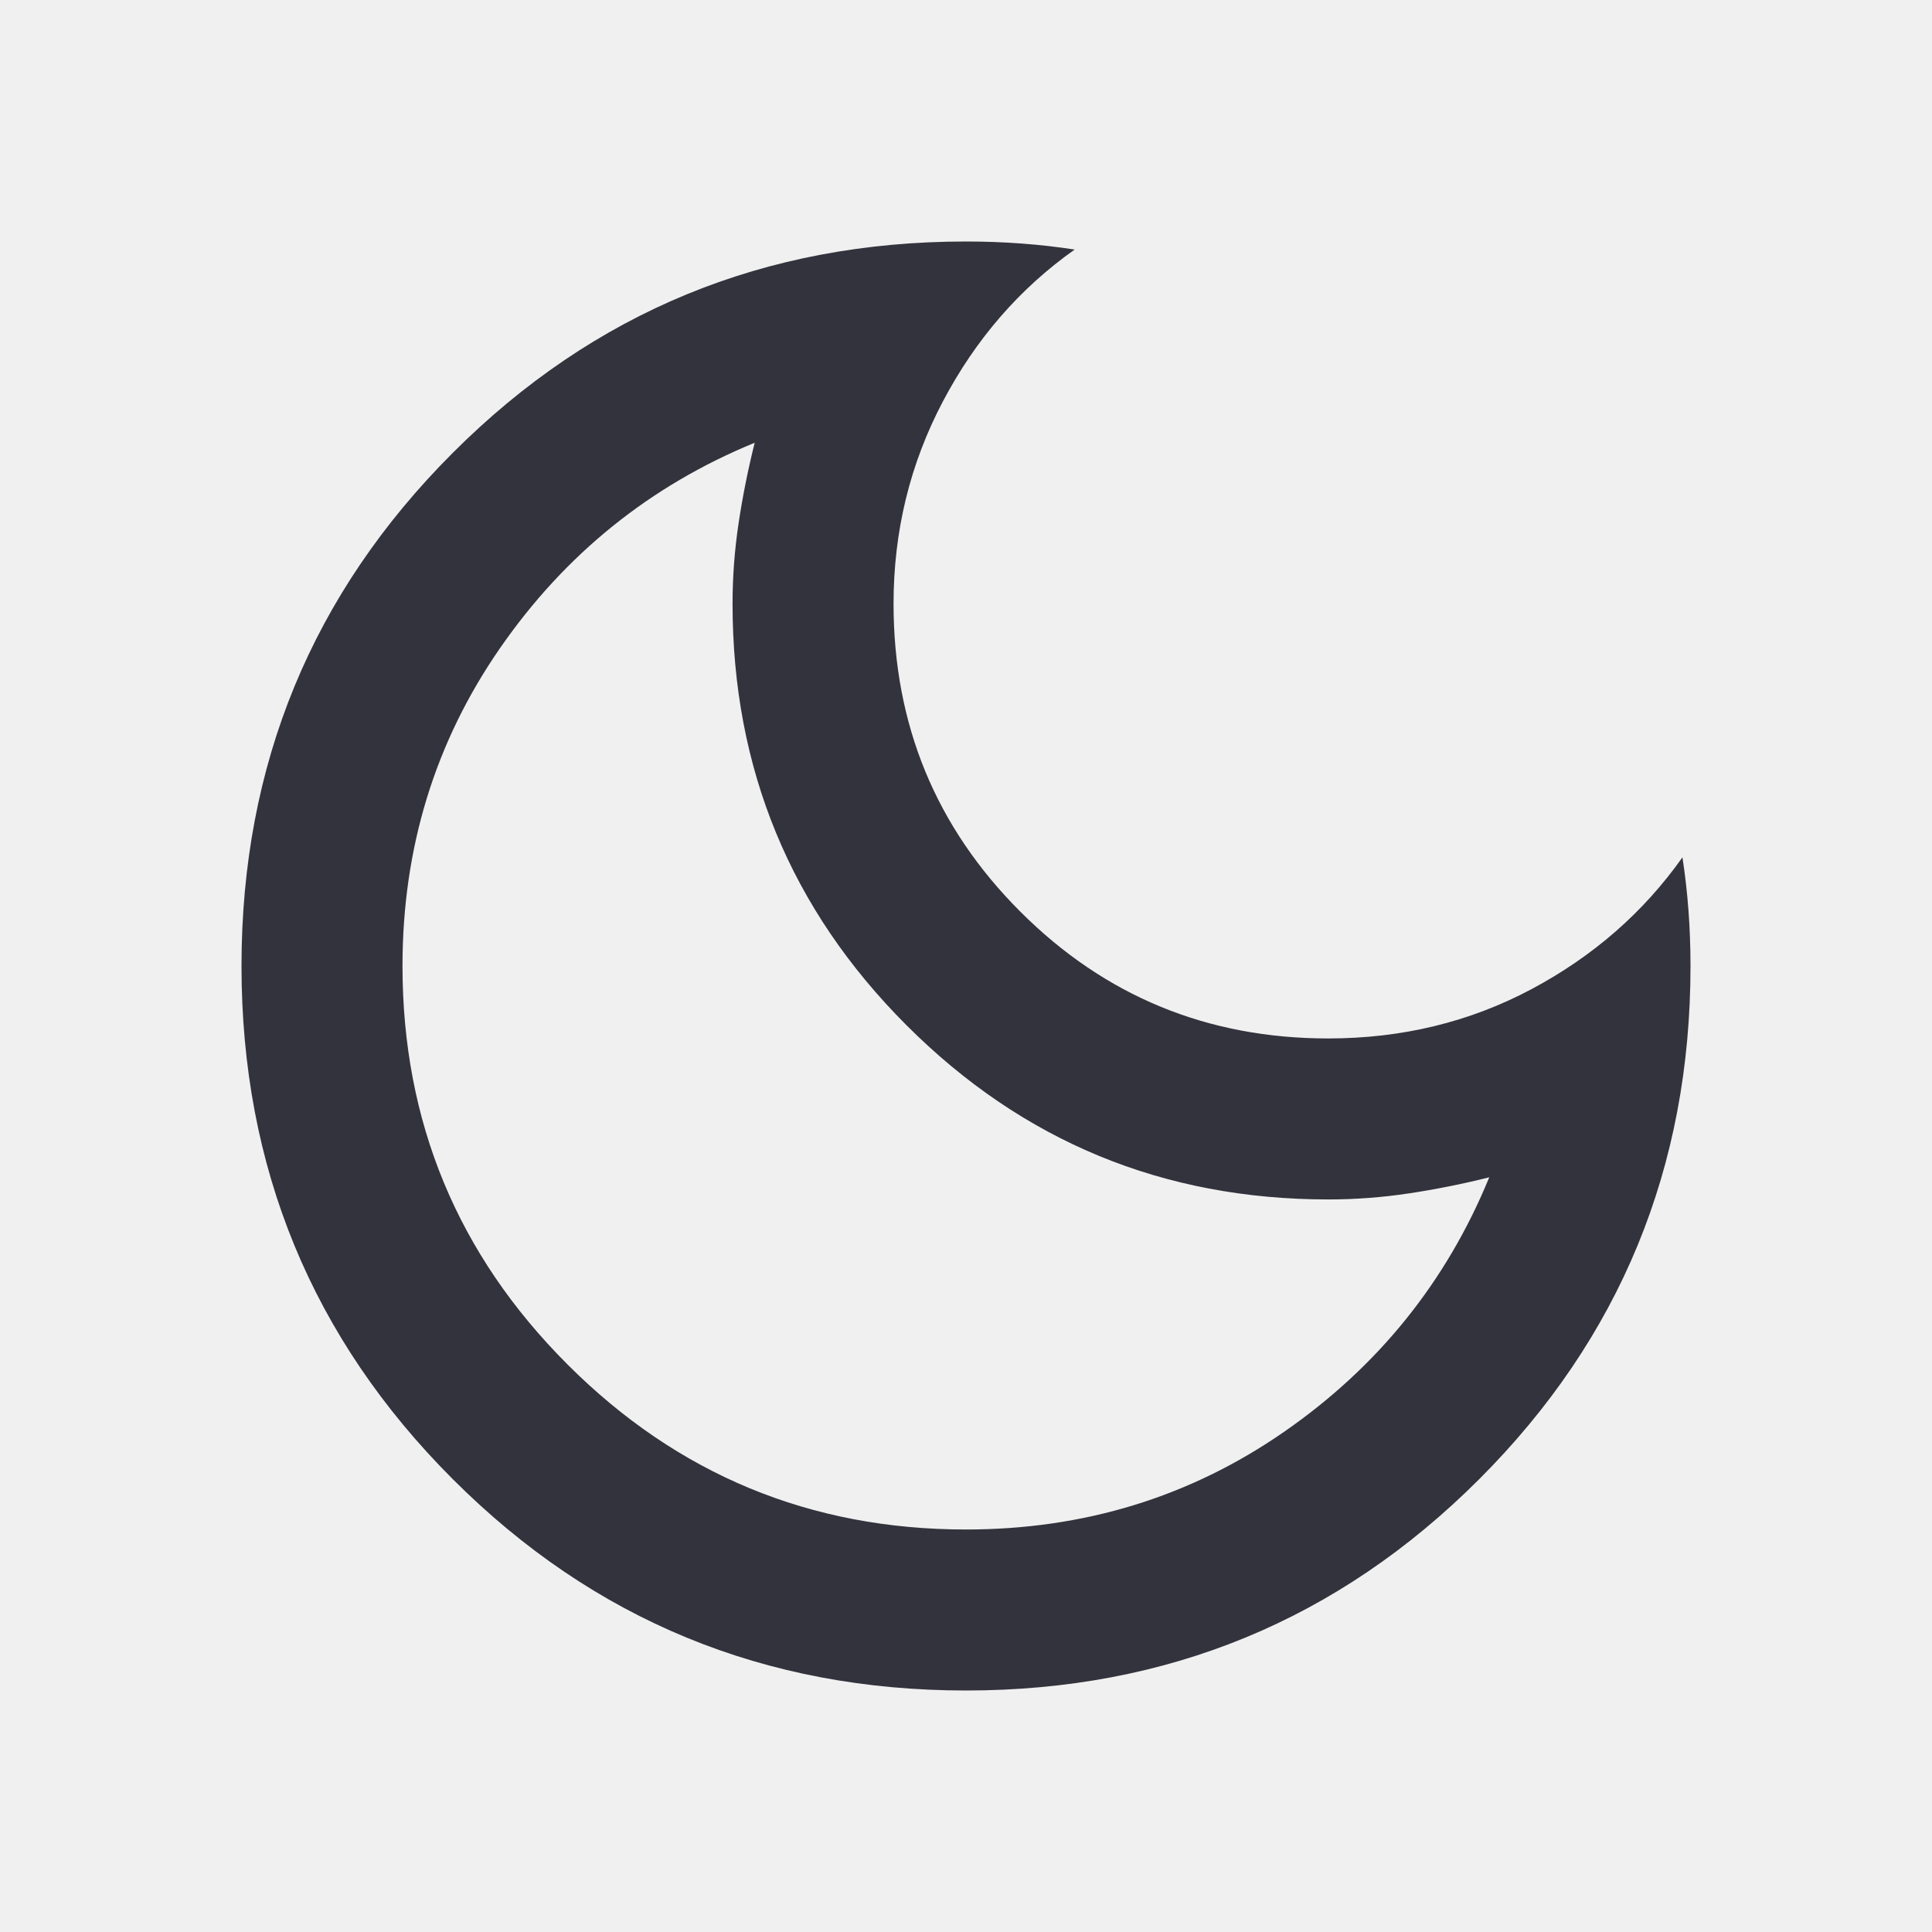
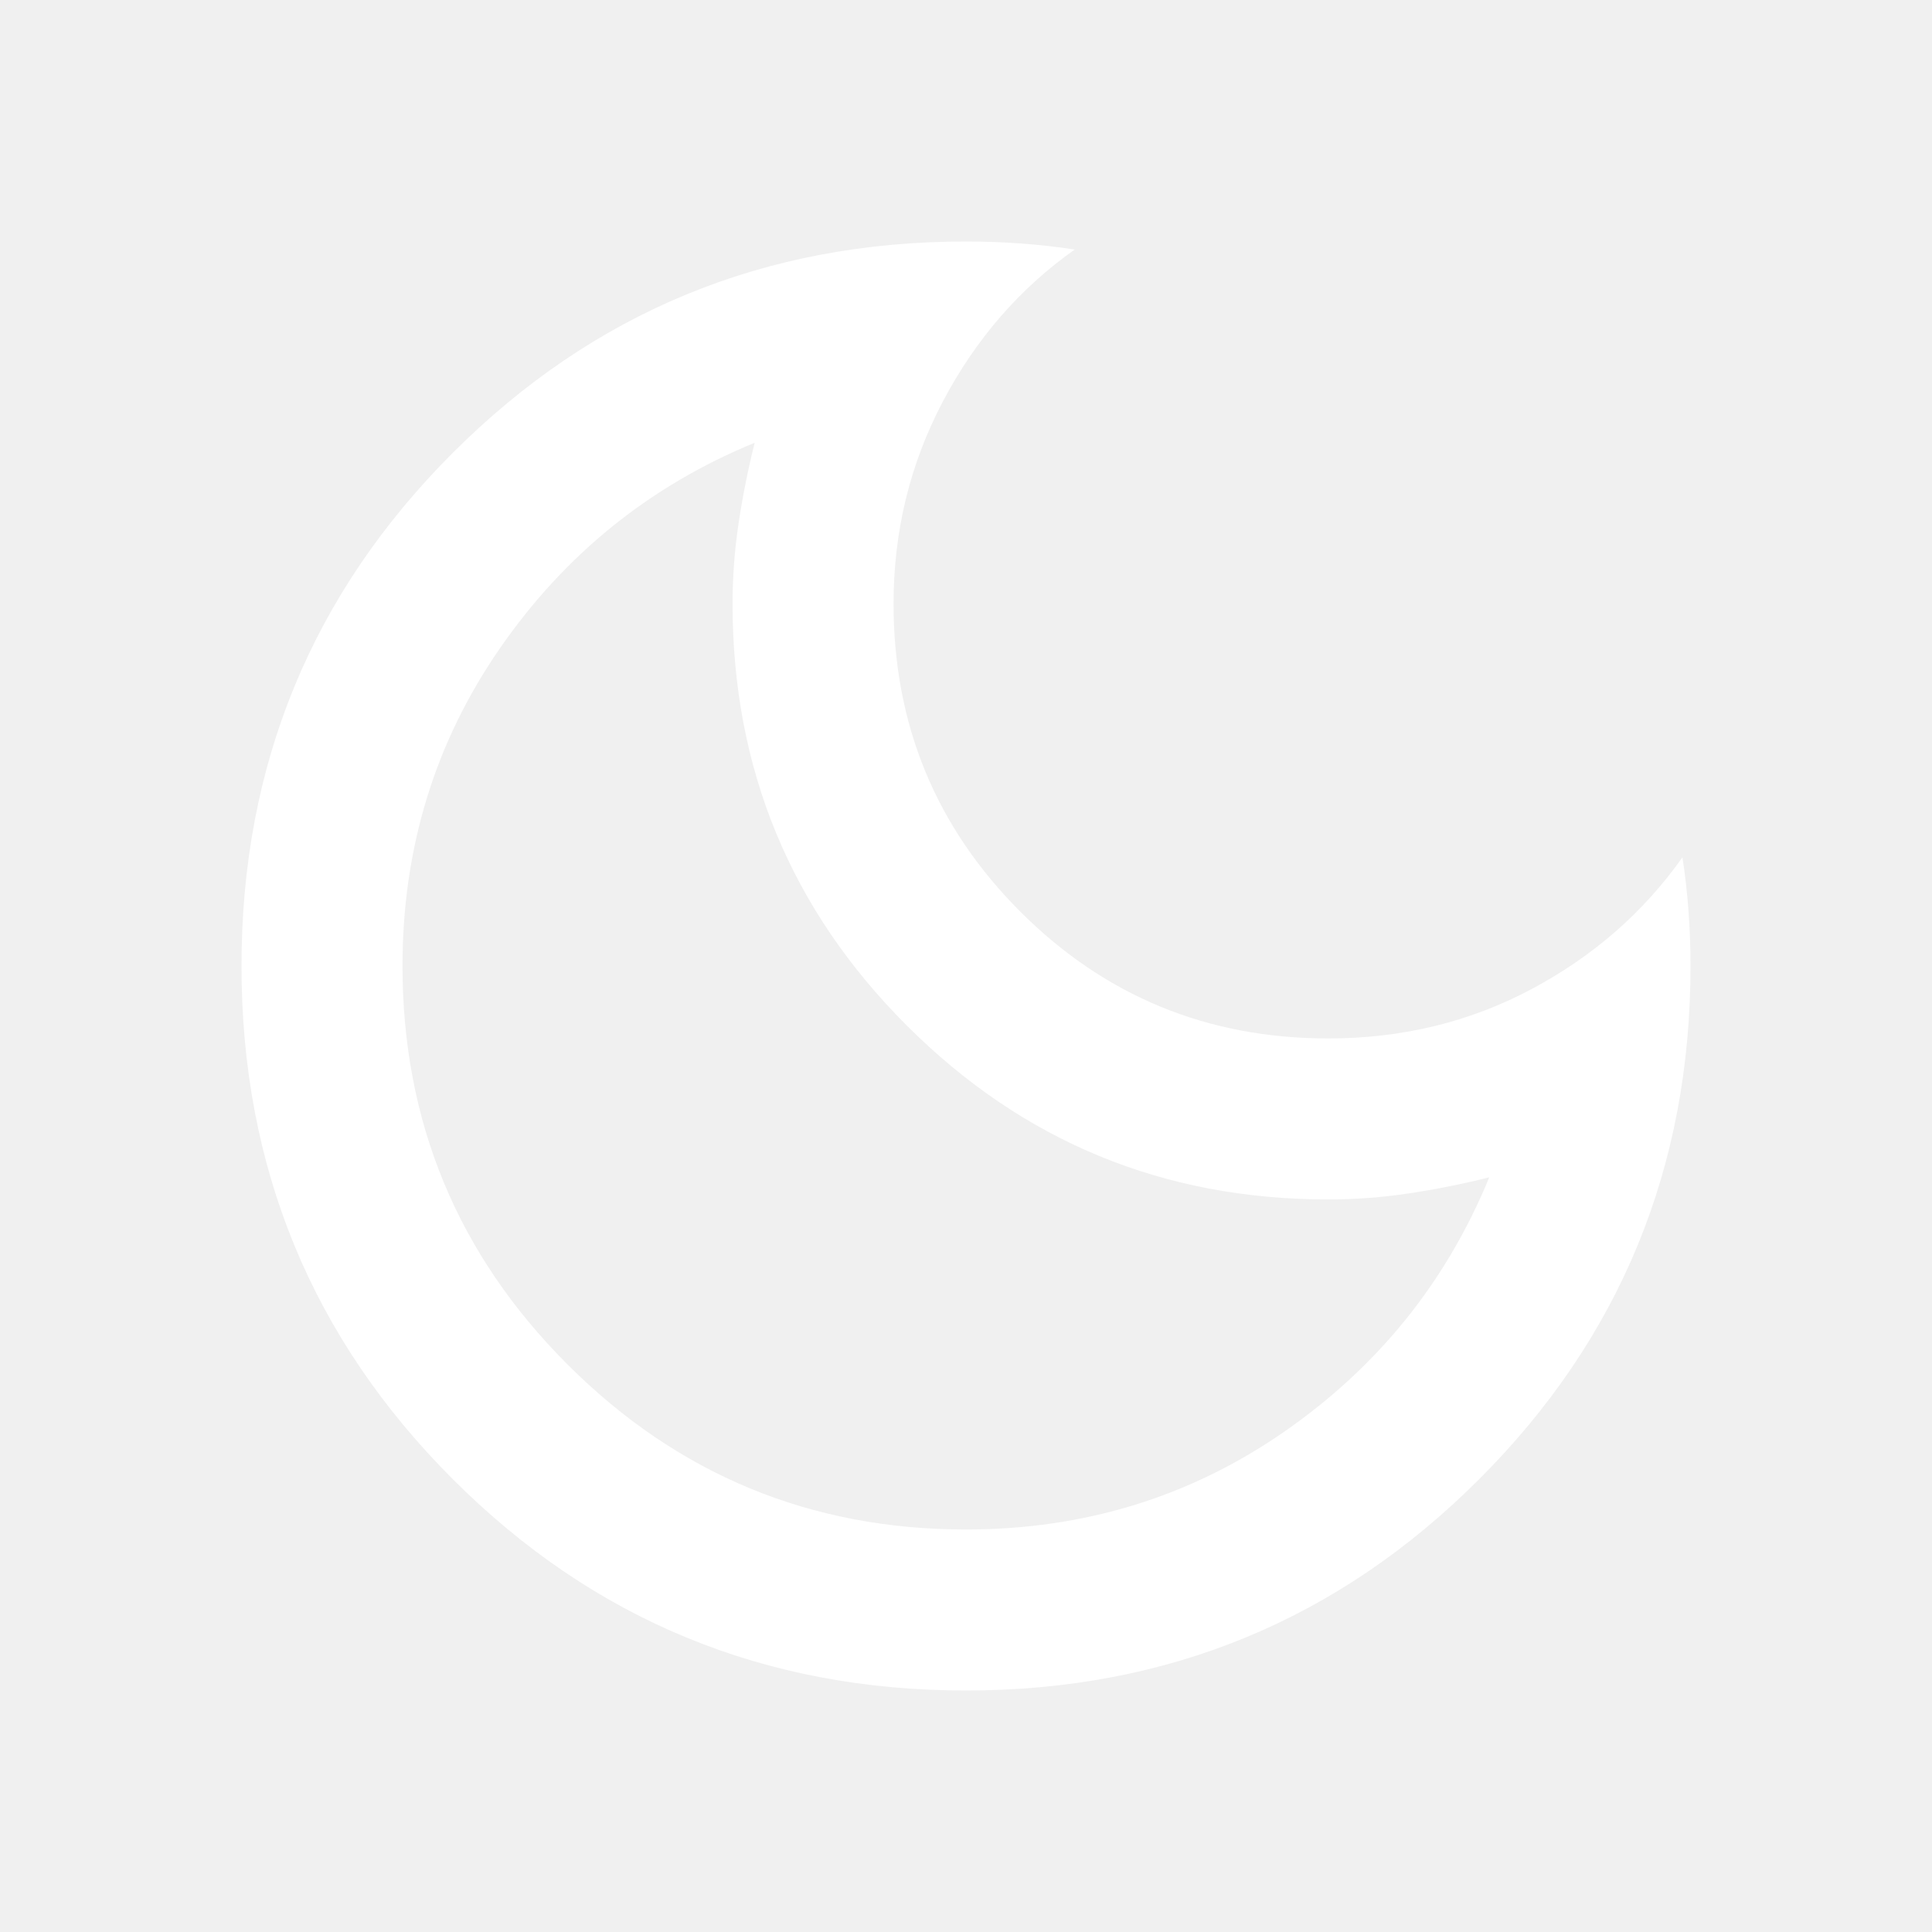
- <svg xmlns="http://www.w3.org/2000/svg" height="24" viewBox="0 -960 960 960" width="24" fill="#33333d">
+ <svg xmlns="http://www.w3.org/2000/svg" height="24" viewBox="0 -960 960 960" width="24" fill="#fff">
  <path d="M480-120q-150 0-255-105T120-480q0-150 105-255t255-105q14 0 27.5 1t26.5 3q-41 29-65.5 75.5T444-660q0 90 63 153t153 63q55 0 101-24.5t75-65.5q2 13 3 26.5t1 27.5q0 150-105 255T480-120Zm0-80q88 0 158-48.5T740-375q-20 5-40 8t-40 3q-123 0-209.5-86.5T364-660q0-20 3-40t8-40q-78 32-126.5 102T200-480q0 116 82 198t198 82Zm-10-270Z" />
</svg>
